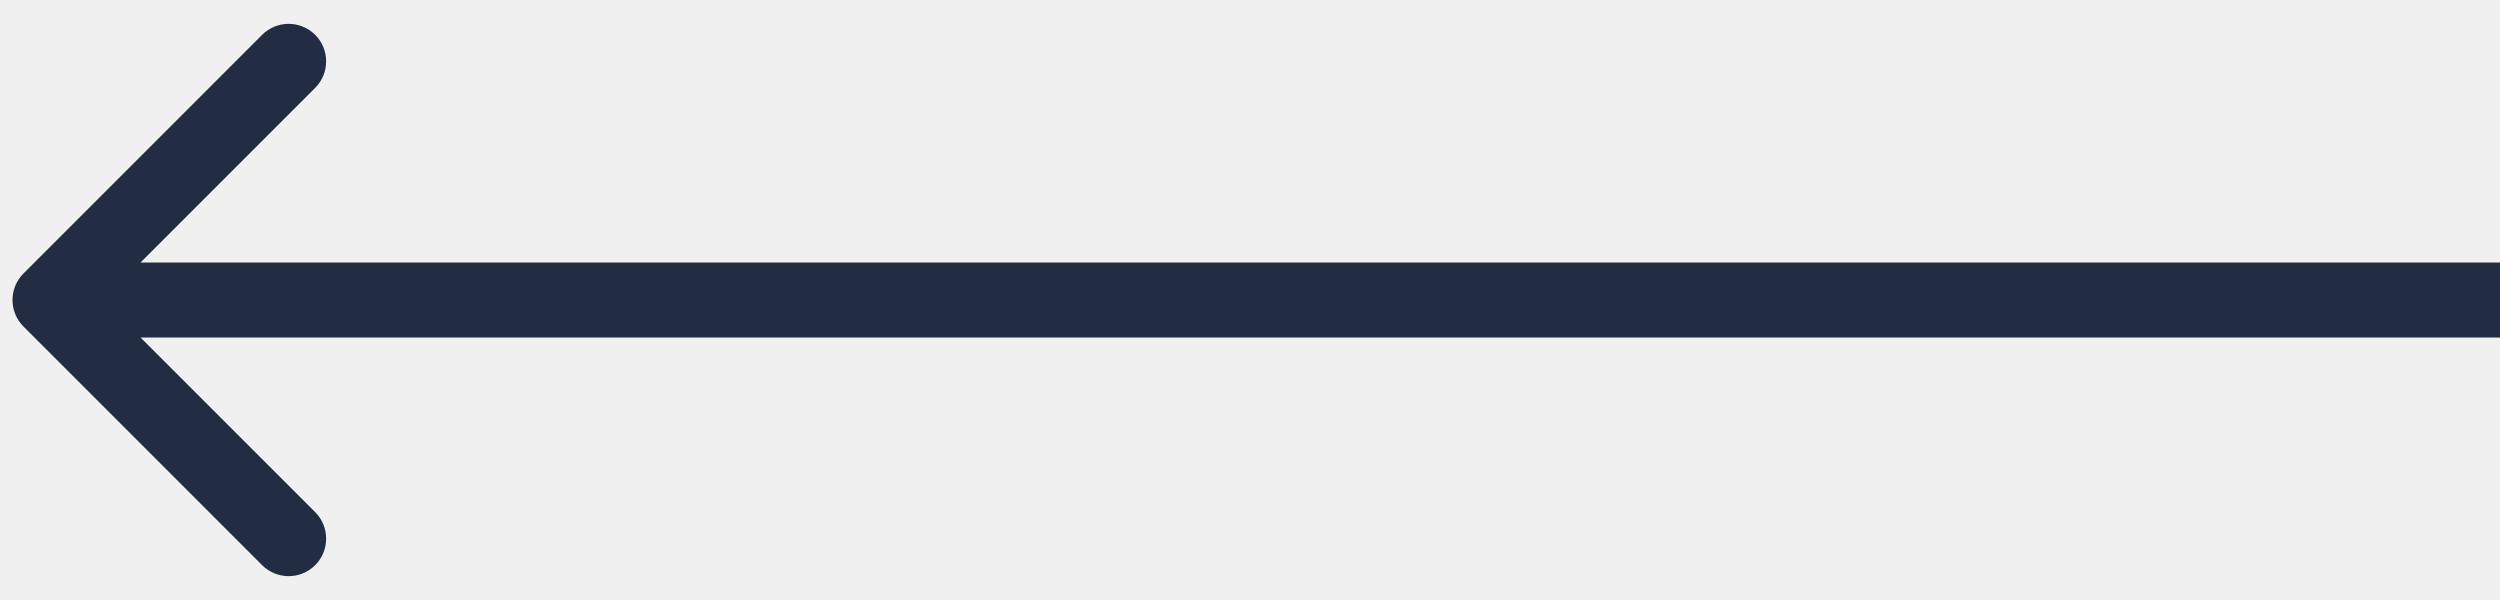
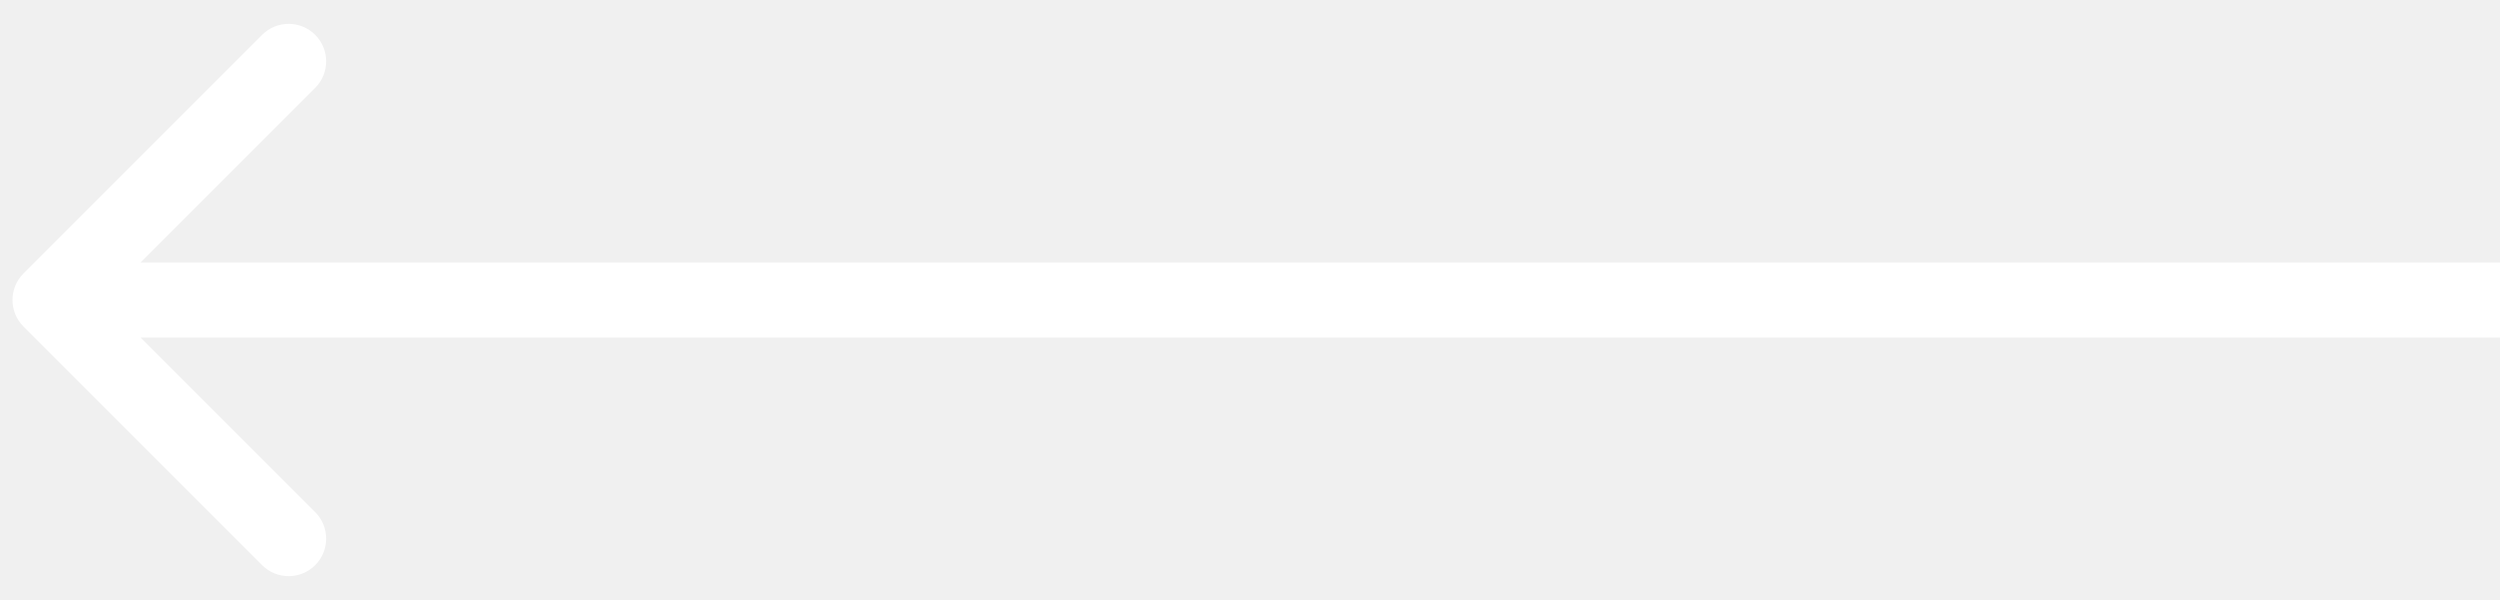
<svg xmlns="http://www.w3.org/2000/svg" width="100" height="24" viewBox="0 0 100 24" fill="none">
-   <path d="M0.939 13.061C0.354 12.475 0.354 11.525 0.939 10.939L10.485 1.393C11.071 0.808 12.021 0.808 12.607 1.393C13.192 1.979 13.192 2.929 12.607 3.515L4.121 12L12.607 20.485C13.192 21.071 13.192 22.021 12.607 22.607C12.021 23.192 11.071 23.192 10.485 22.607L0.939 13.061ZM100 13.5H2V10.5H100V13.5Z" fill="#222D44" />
+   <path d="M0.939 13.061C0.354 12.475 0.354 11.525 0.939 10.939L10.485 1.393C11.071 0.808 12.021 0.808 12.607 1.393C13.192 1.979 13.192 2.929 12.607 3.515L4.121 12L12.607 20.485C13.192 21.071 13.192 22.021 12.607 22.607C12.021 23.192 11.071 23.192 10.485 22.607L0.939 13.061ZM100 13.5H2V10.5H100V13.5Z" fill="#fff" />
</svg>
